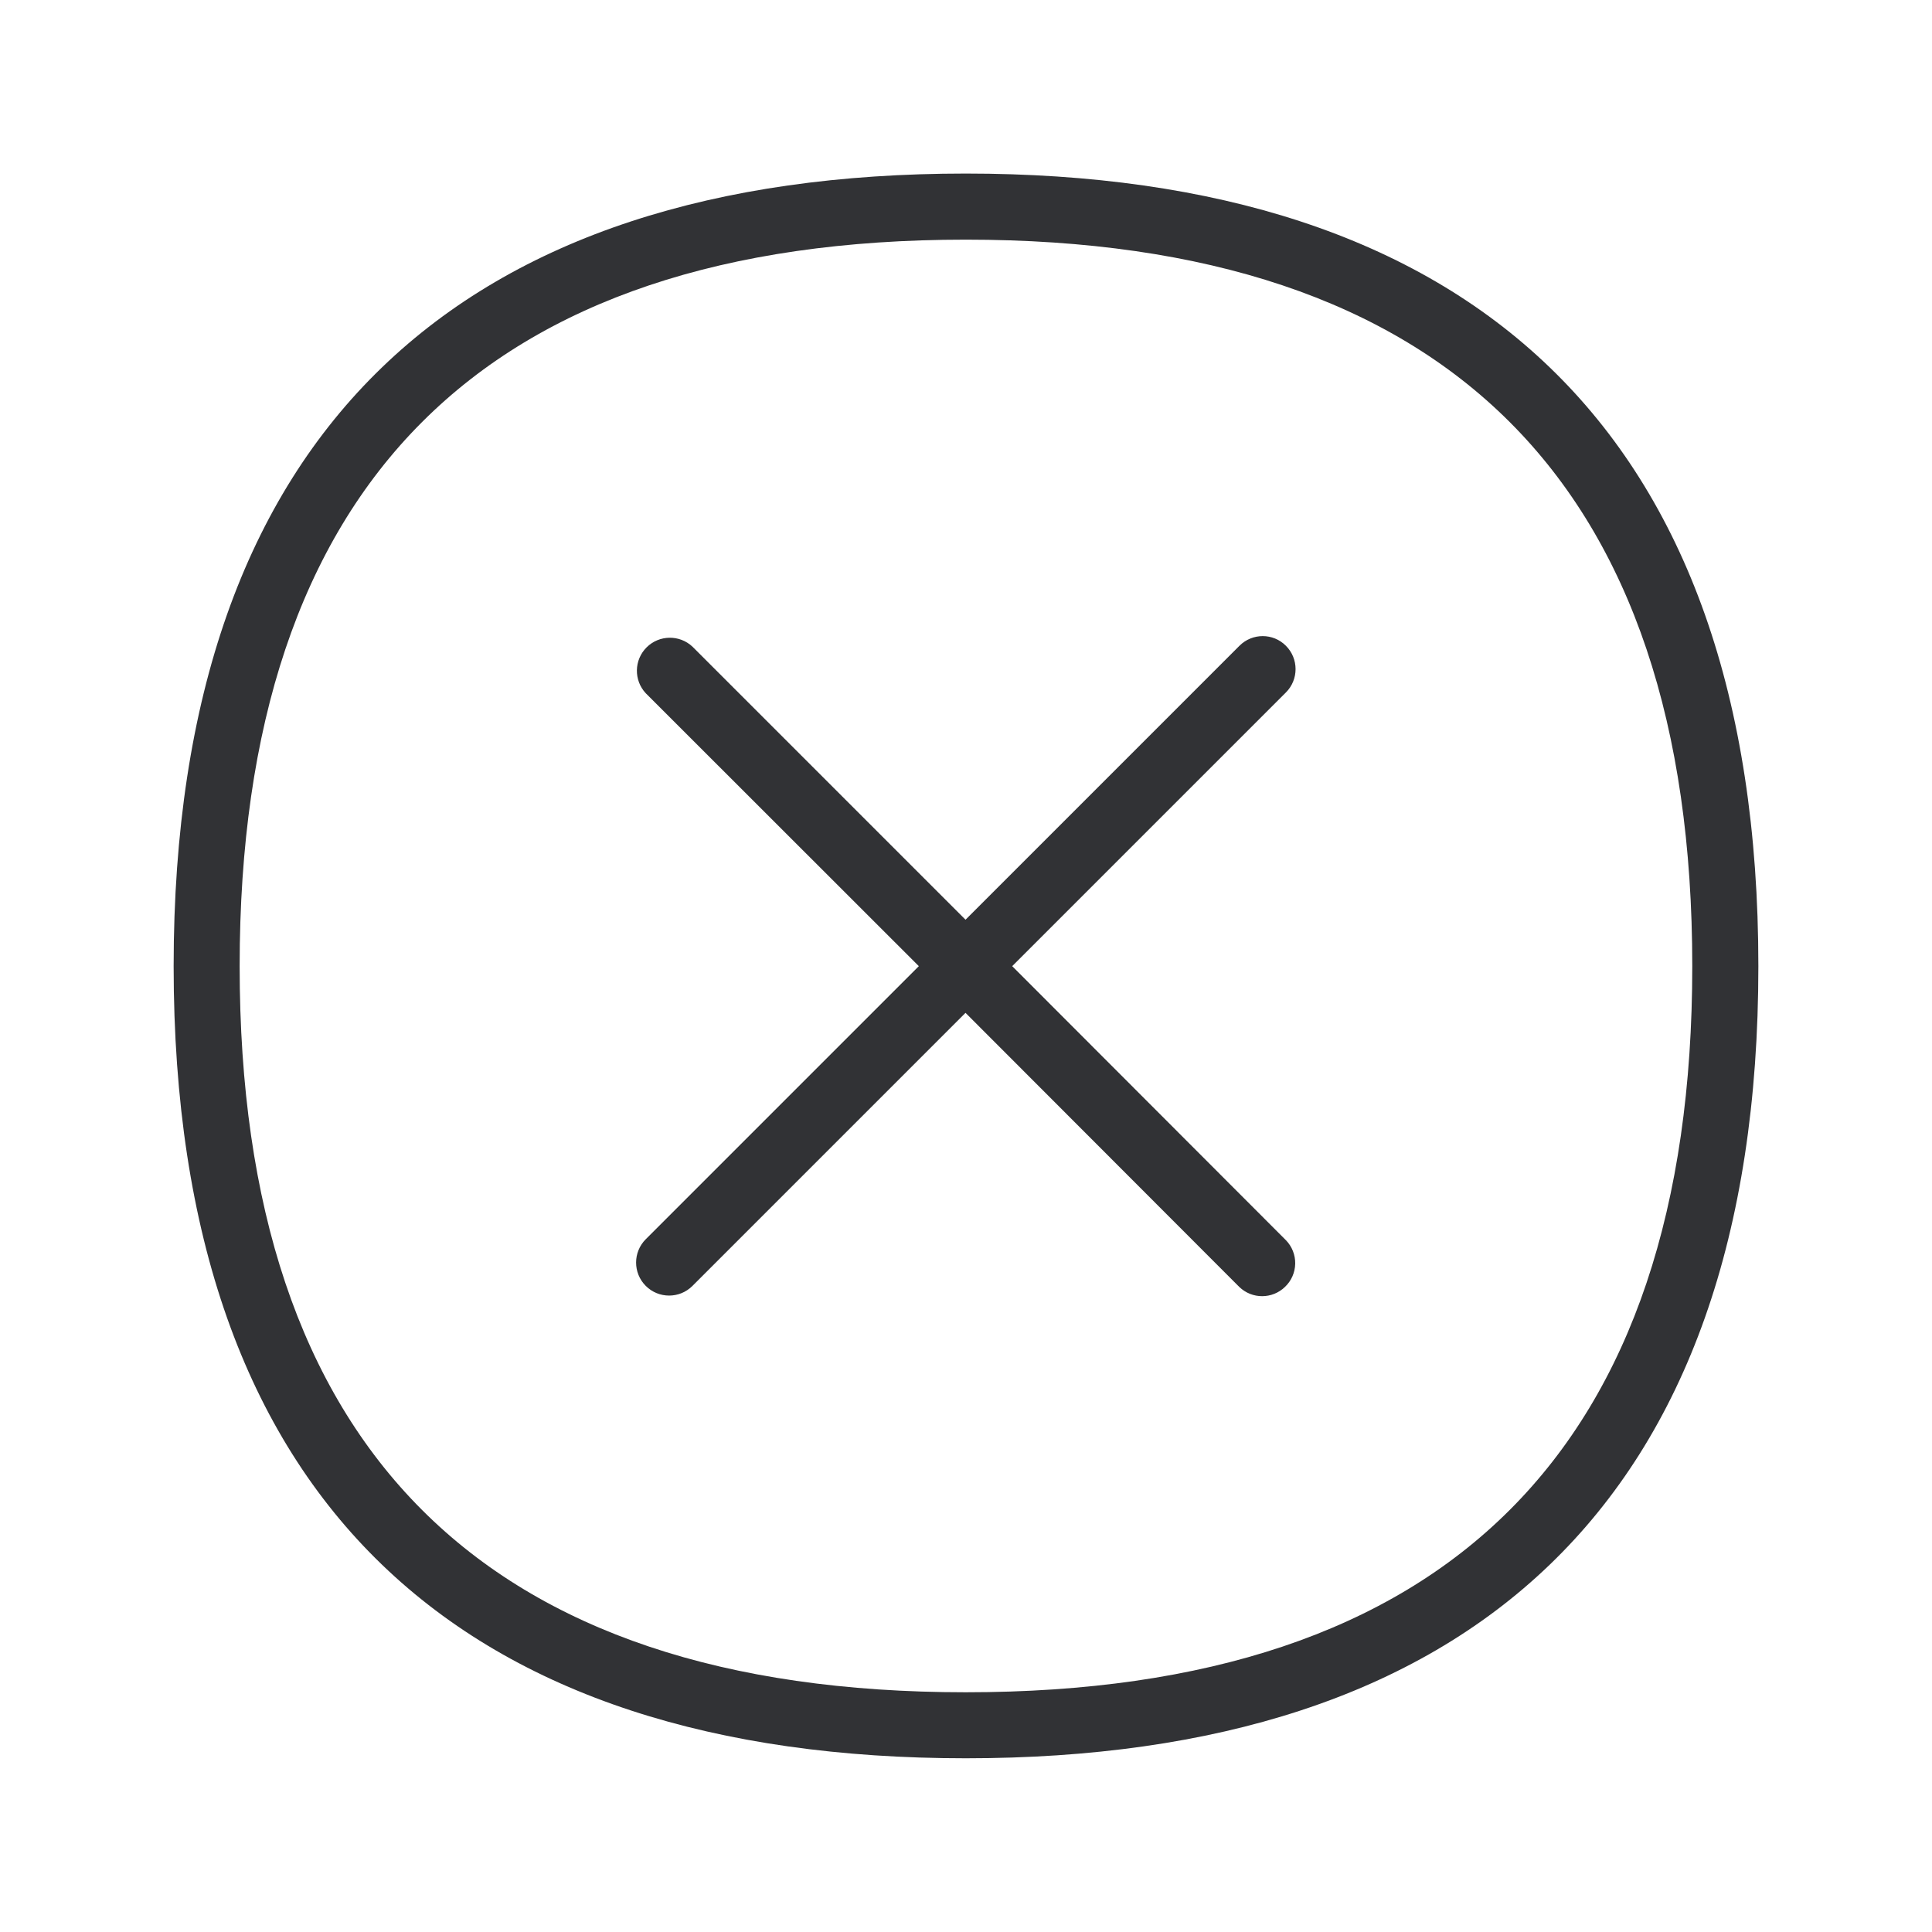
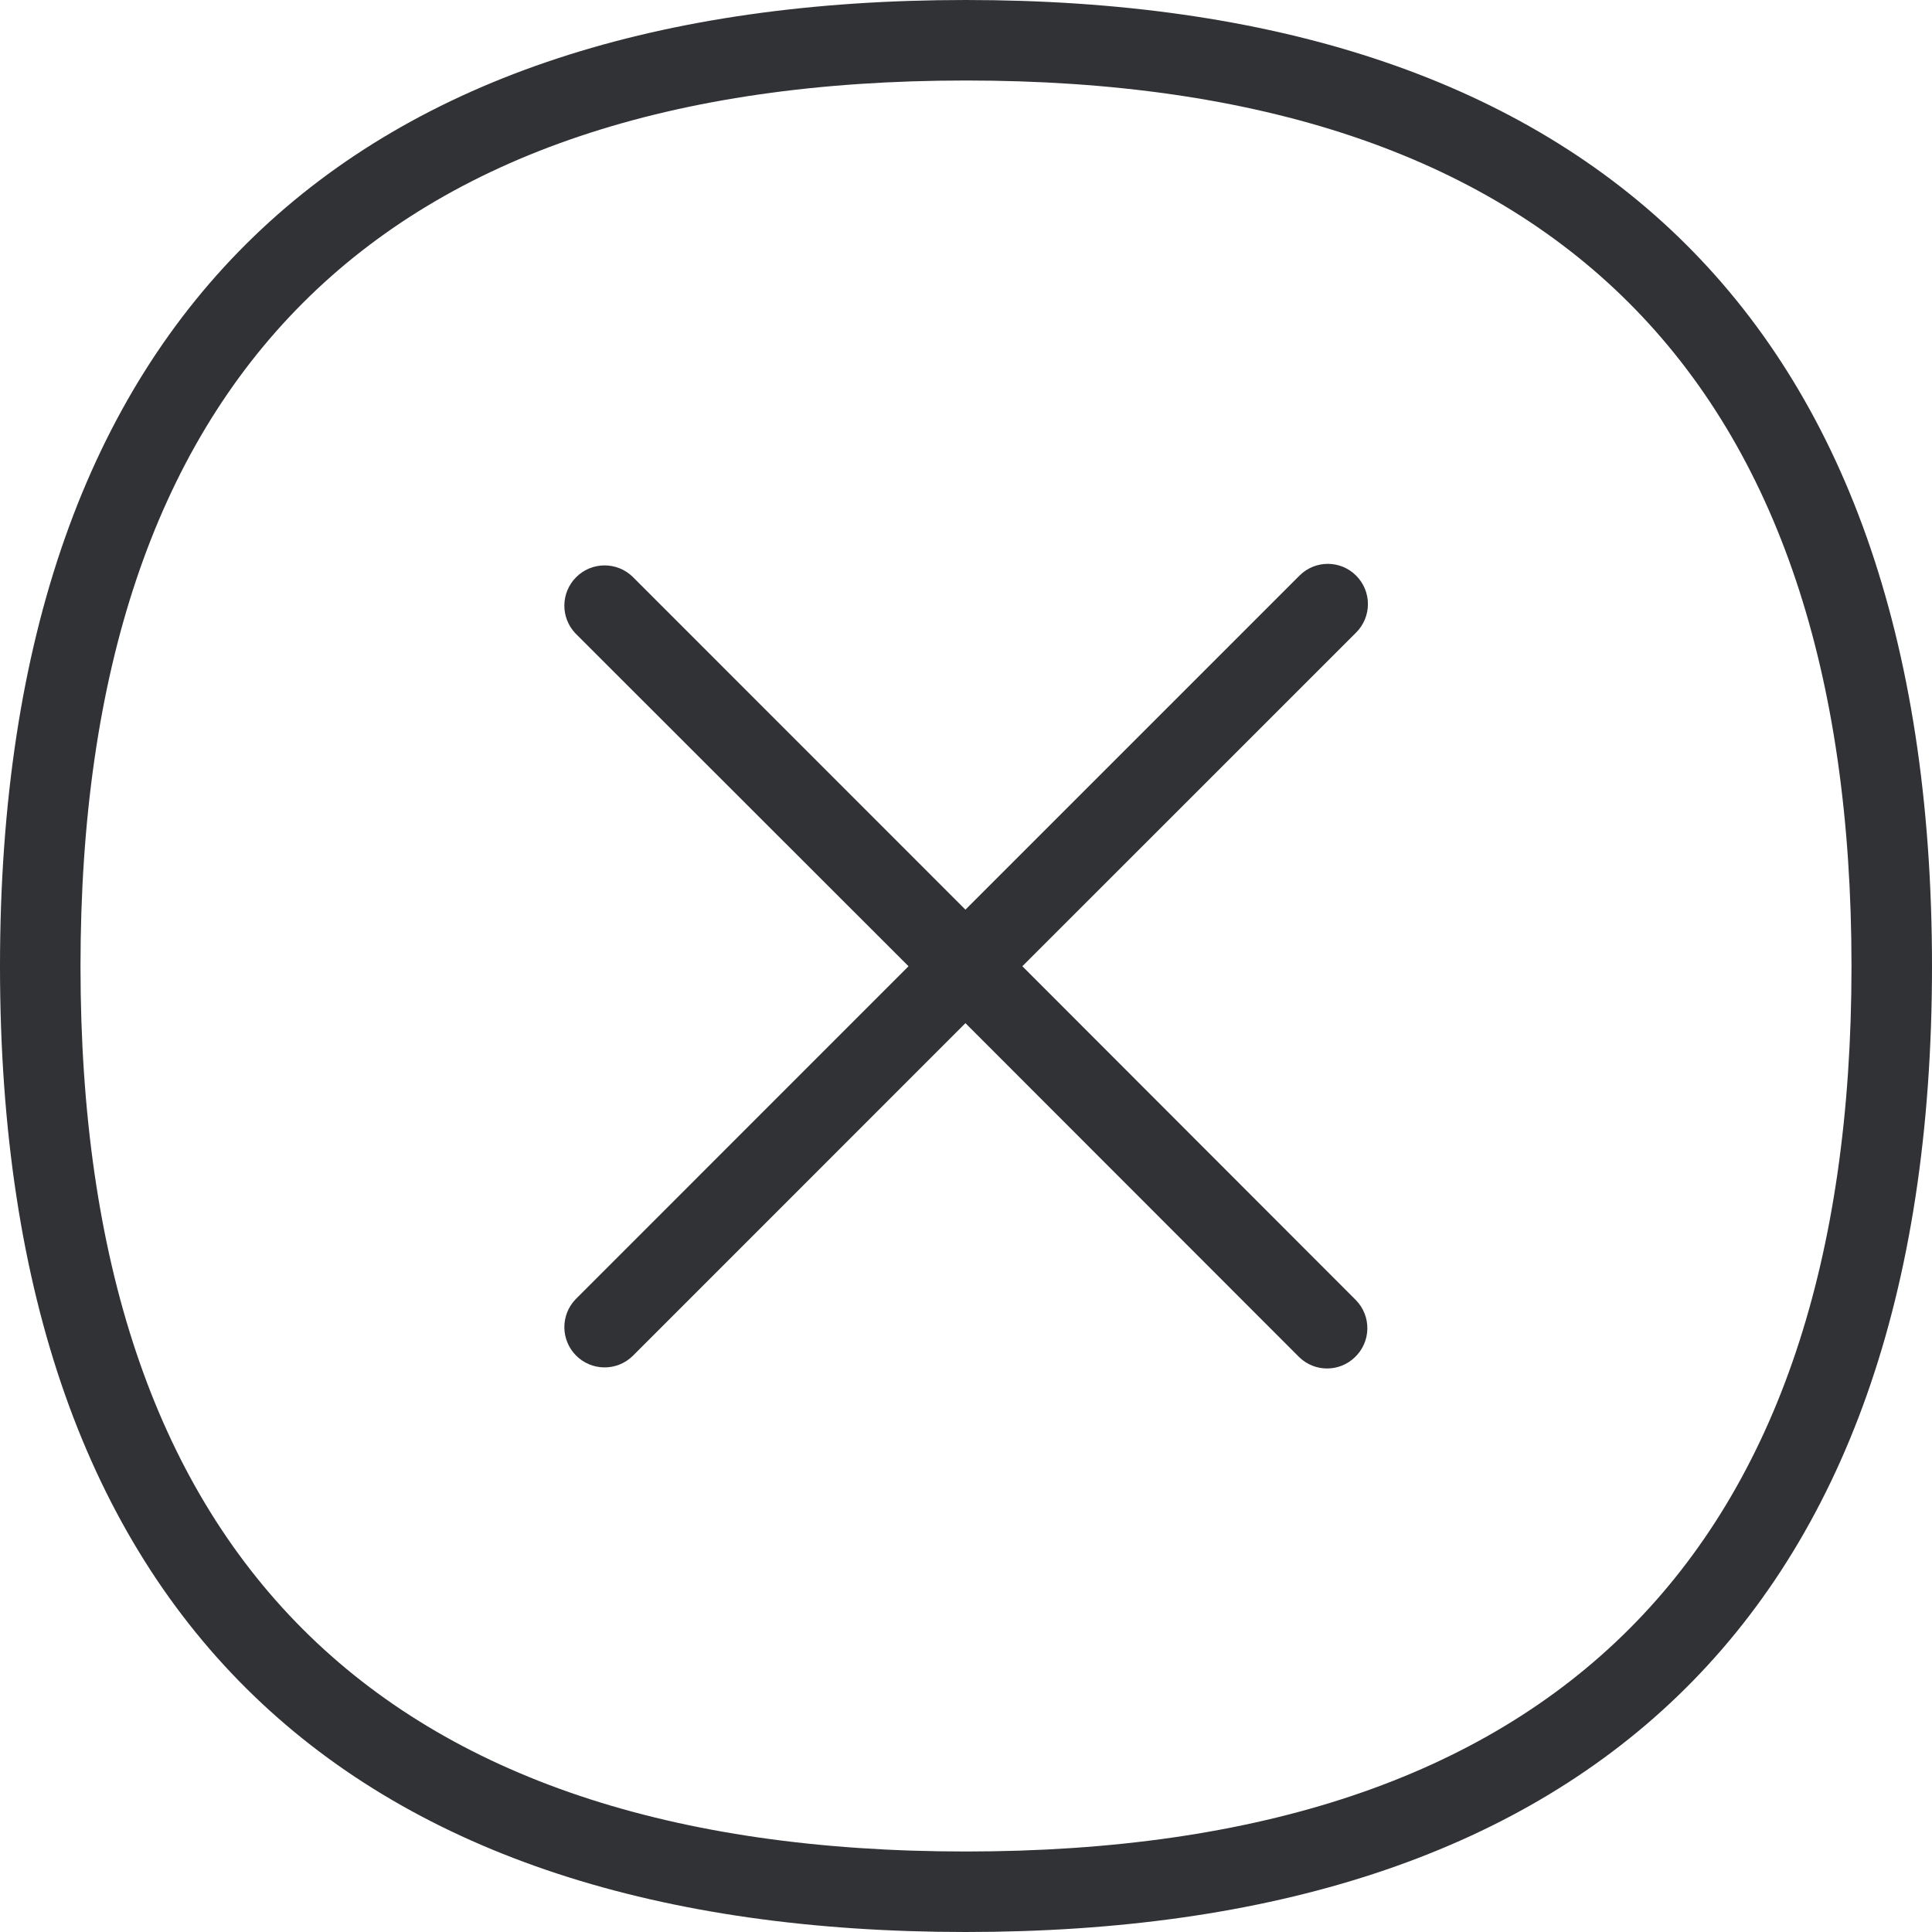
<svg xmlns="http://www.w3.org/2000/svg" width="24" height="24" viewBox="0 0 24 24">
-   <path d="M15.974 8.022c.16.16.16.42 0 .58l-3.4 3.4 3.4 3.404a.408.408 0 01-.011.58.408.408 0 01-.569 0l-3.4-3.404-3.392 3.392a.41.41 0 01-.58-.58l3.392-3.392-3.392-3.39a.41.41 0 01.58-.579l3.392 3.392 3.403-3.403c.16-.16.418-.16.577 0zm-3.977 13c5.988 0 9.025-3.034 9.025-9.02 0-5.989-3.037-9.025-9.025-9.025-5.986 0-9.02 3.036-9.02 9.025 0 5.986 3.034 9.02 9.02 9.02zm0-18.866c6.218 0 9.846 3.14 9.846 9.846 0 6.706-3.628 9.84-9.846 9.84-6.219 0-9.84-3.134-9.84-9.84 0-6.706 3.621-9.846 9.84-9.846z" fill="#313235" fill-rule="nonzero" />
+   <path d="M16.846 7.15a.5.5 0 010 .708L12.7 12.003l4.146 4.15a.498.498 0 01-.014.706.497.497 0 01-.693 0l-4.146-4.149-4.135 4.136a.5.5 0 01-.707-.707l4.135-4.136-4.135-4.132a.5.5 0 01.707-.707l4.135 4.136 4.15-4.15a.497.497 0 01.703 0zM11.996 23C19.299 23 23 19.3 23 12.002c0-7.3-3.701-11.002-11.002-11.002C4.699 1 1 4.702 1 12.003 1 19.301 4.699 23 11.997 23zm0-23C19.579 0 24 3.828 24 12.003 24 20.18 19.578 24 11.997 24 4.415 24 0 20.179 0 12.003 0 3.828 4.415 0 11.997 0z" fill="#313235" fill-rule="nonzero" />
</svg>
